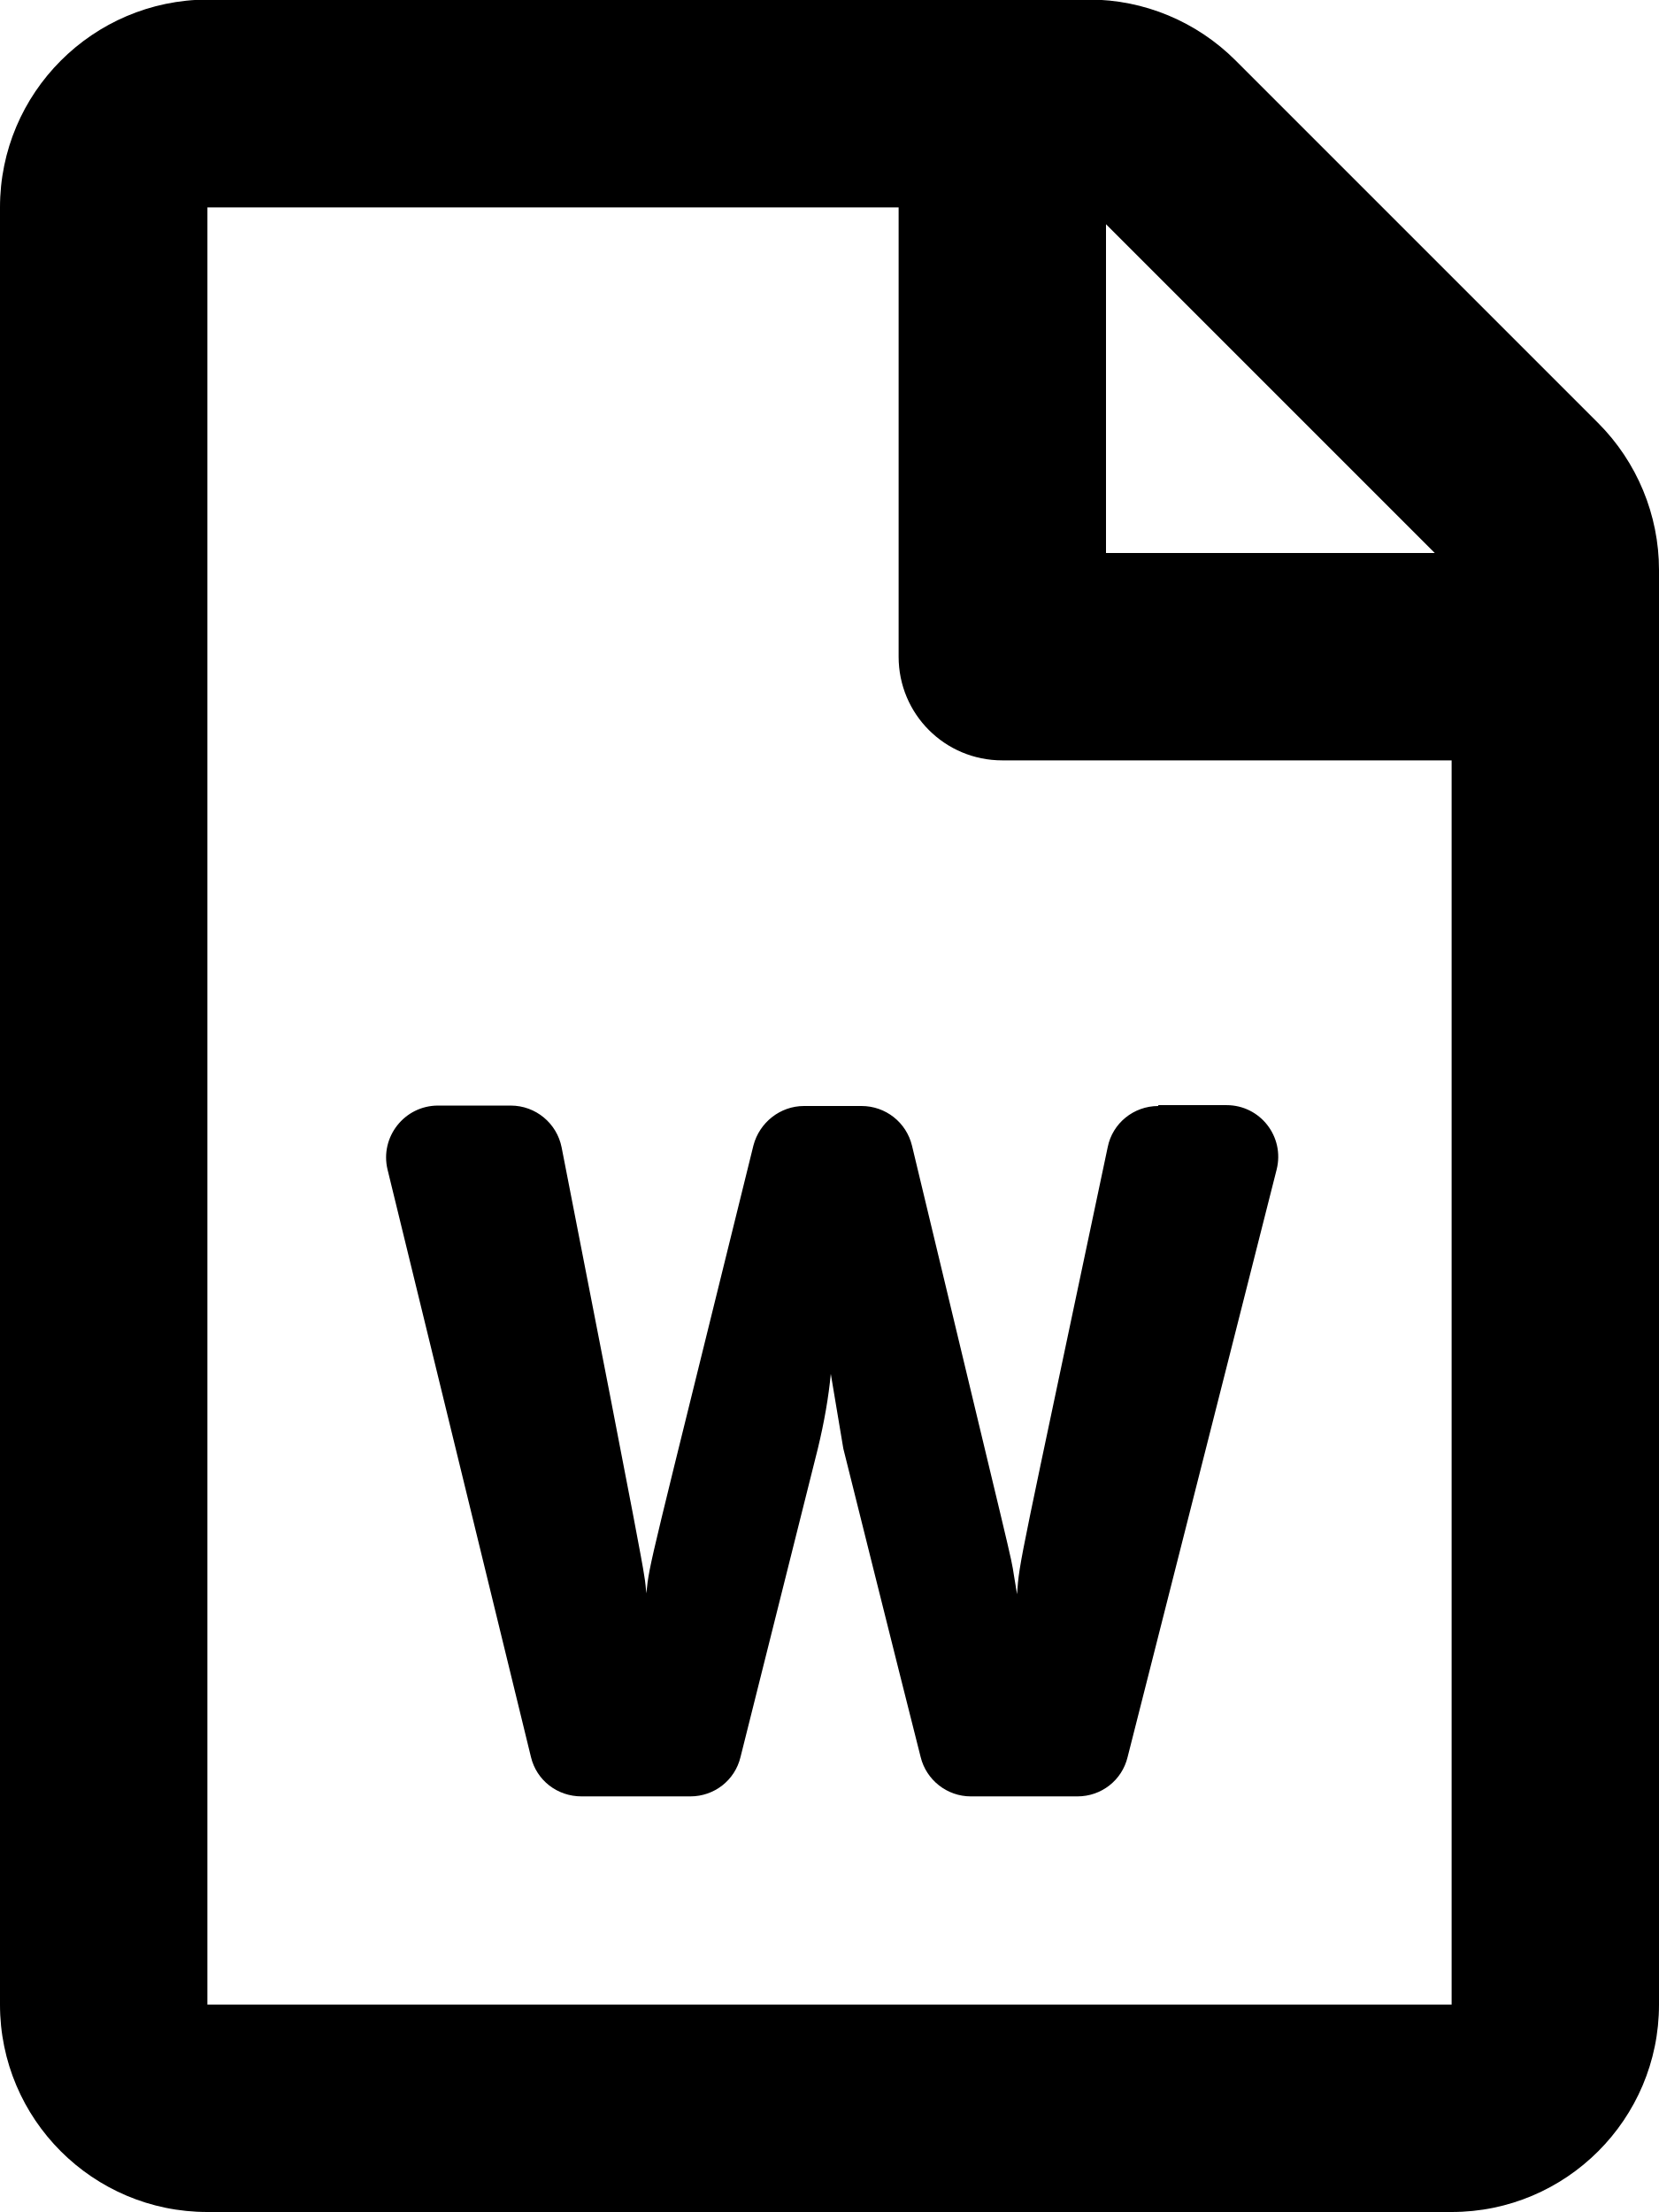
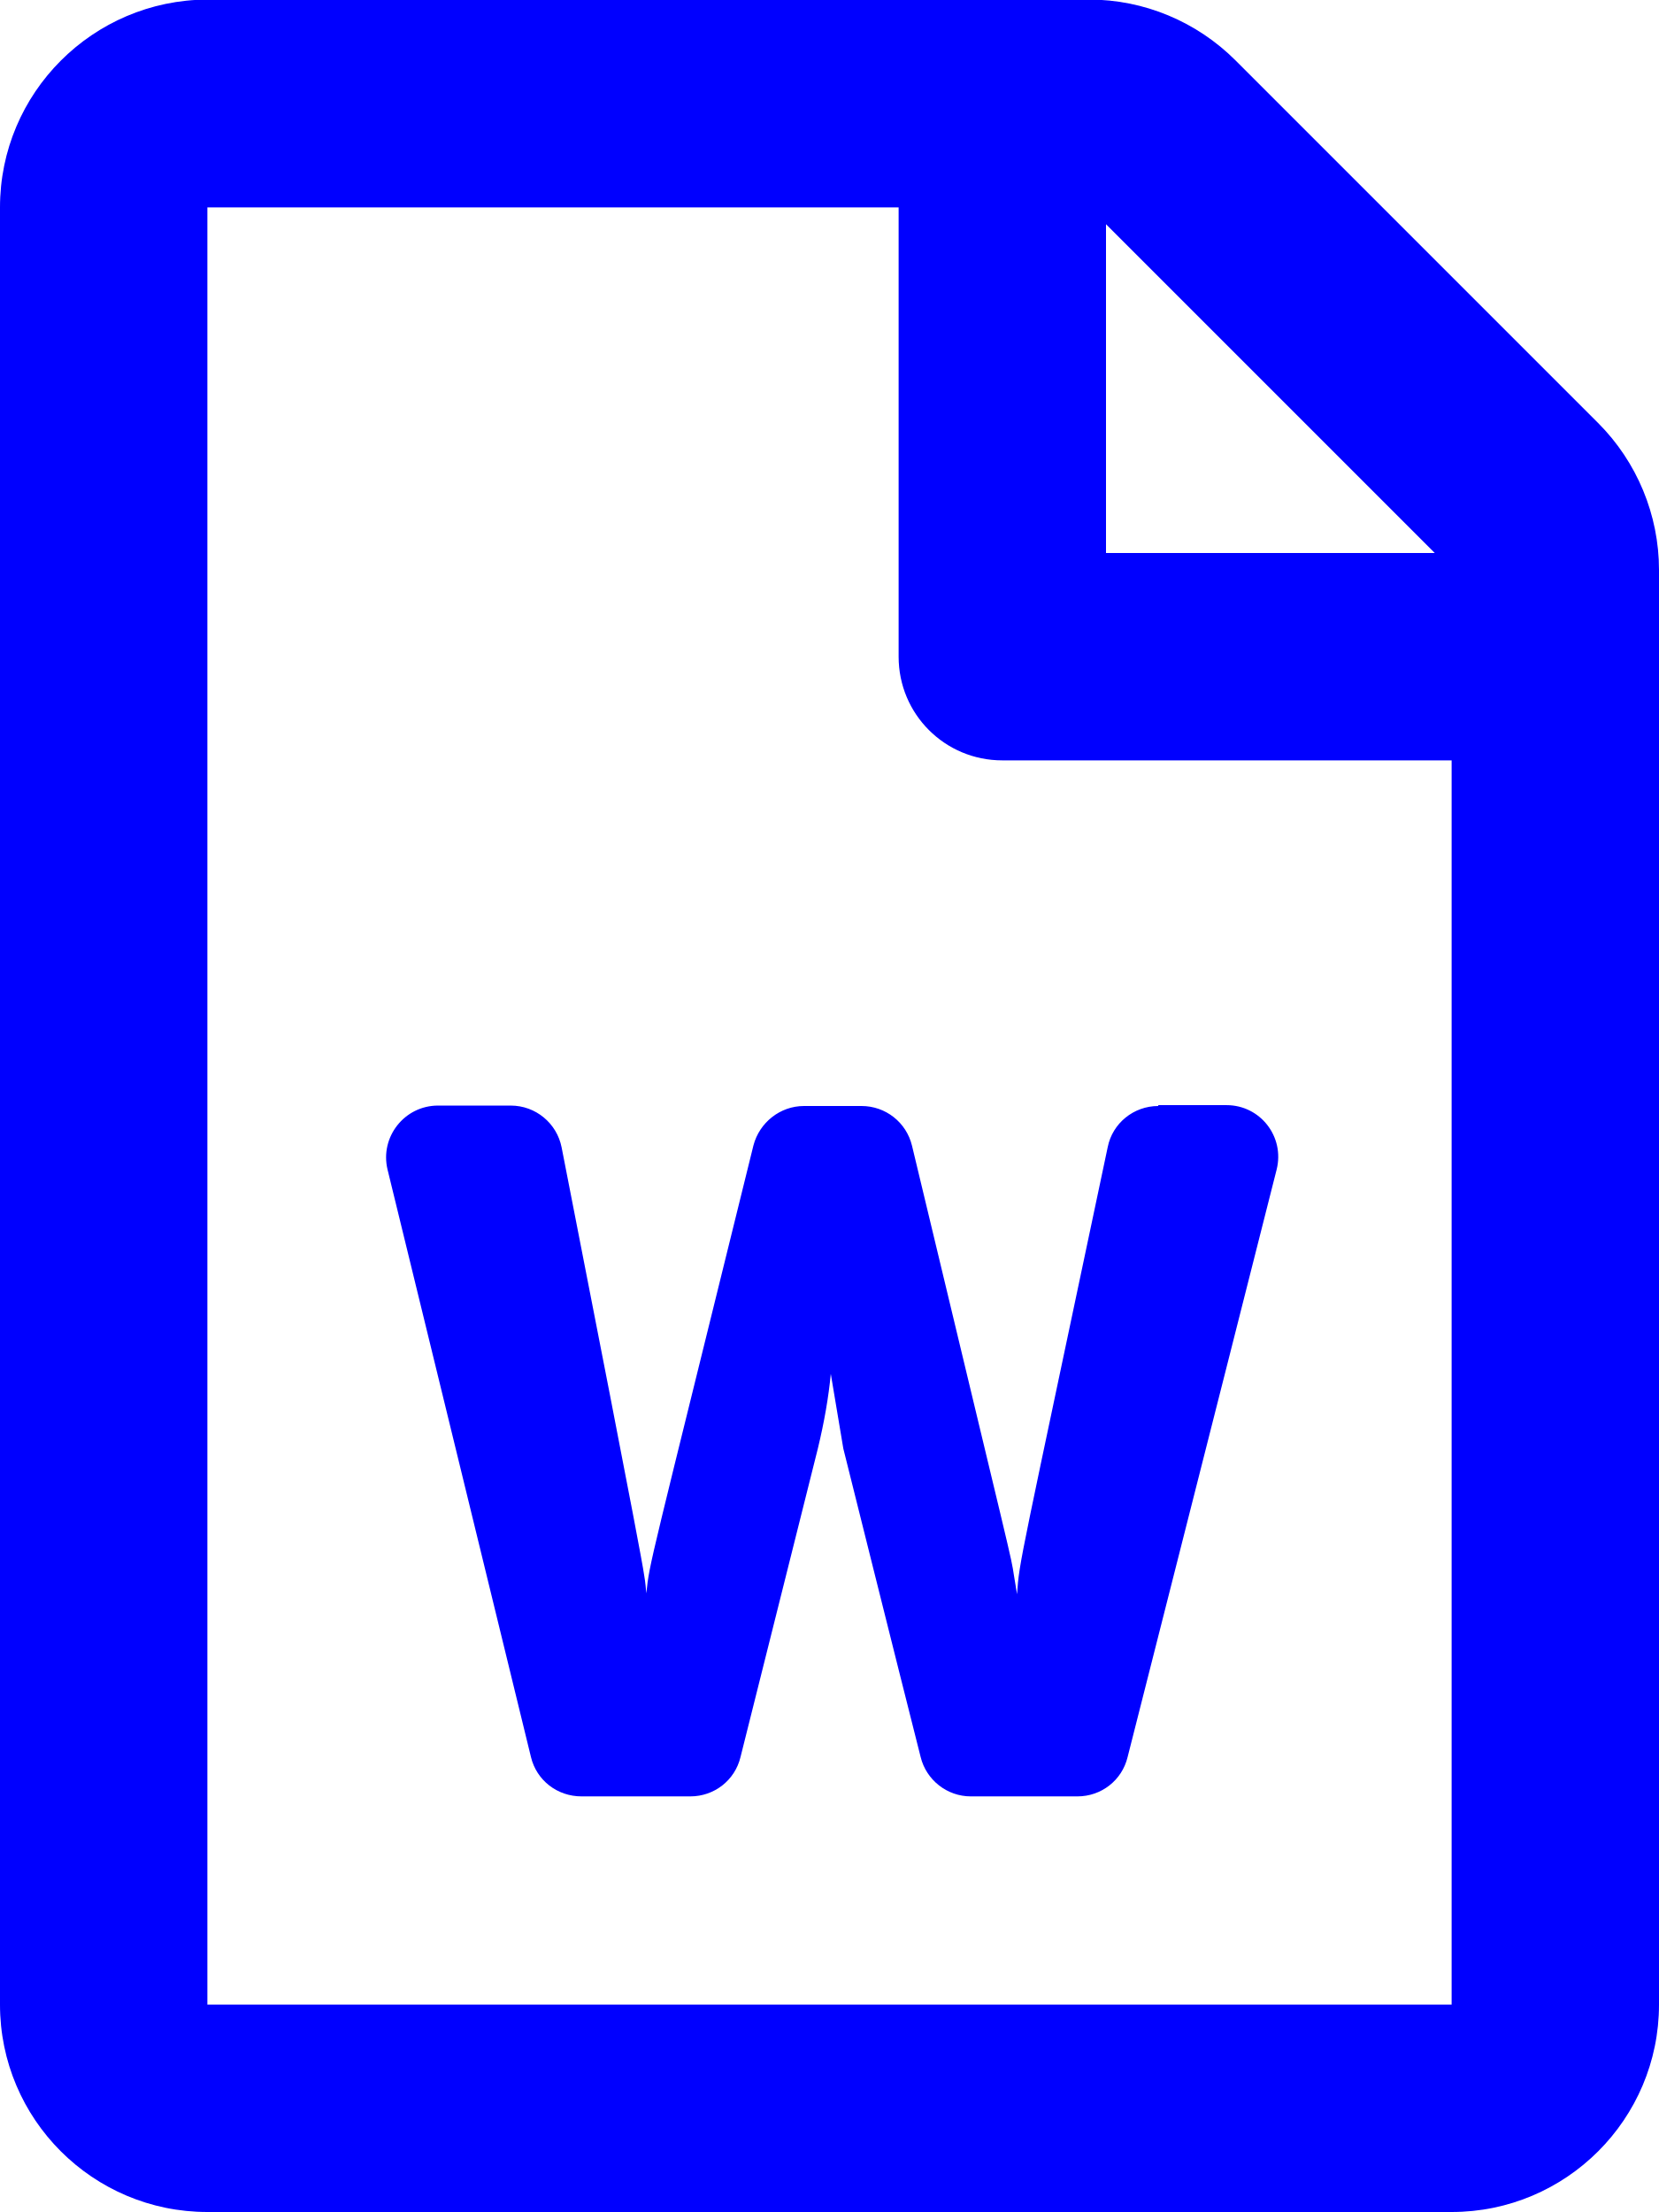
<svg xmlns="http://www.w3.org/2000/svg" viewBox="0 0 384 512">
-   <path d="M369.9 97.9L286 14C277 5 264.8-.1 252.1-.1H48C21.5 0 0 21.5 0 48v416c0 26.5 21.5 48 48 48h288c26.5 0 48-21.5 48-48V131.9c0-12.7-5.1-25-14.1-34zM332.1 128H256V51.9l76.1 76.1zM48 464V48h160v104c0 13.3 10.7 24 24 24h104v288H48zm220.1-208c-5.7 0-10.6 4-11.7 9.5-20.6 97.7-20.4 95.4-21 103.5-.2-1.2-.4-2.6-.7-4.3-.8-5.1.3.2-23.6-99.5-1.3-5.4-6.1-9.2-11.7-9.2h-13.3c-5.5 0-10.3 3.8-11.7 9.1-24.4 99-24 96.2-24.8 103.7-.1-1.1-.2-2.5-.5-4.2-.7-5.2-14.1-73.3-19.1-99-1.1-5.6-6-9.7-11.8-9.7h-16.8c-7.8 0-13.5 7.3-11.7 14.8 8 32.6 26.7 109.5 33.2 136 1.3 5.4 6.1 9.1 11.7 9.1h25.2c5.5 0 10.3-3.7 11.6-9.1l17.9-71.4c1.5-6.2 2.5-12 3-17.3l2.9 17.3c.1.4 12.6 50.5 17.9 71.4 1.3 5.3 6.1 9.1 11.6 9.1h24.7c5.5 0 10.3-3.7 11.6-9.1 20.8-81.9 30.2-119 34.5-136 1.9-7.6-3.8-14.9-11.6-14.9h-15.8z" />
+   <path fill="#0000FF" d="M369.9 97.9L286 14C277 5 264.8-.1 252.1-.1H48C21.5 0 0 21.5 0 48v416c0 26.5 21.5 48 48 48h288c26.5 0 48-21.5 48-48V131.9c0-12.7-5.1-25-14.1-34zM332.1 128H256V51.9l76.1 76.1zM48 464V48h160v104c0 13.3 10.7 24 24 24h104v288H48zm220.1-208c-5.7 0-10.6 4-11.7 9.5-20.6 97.7-20.4 95.4-21 103.5-.2-1.2-.4-2.6-.7-4.3-.8-5.1.3.2-23.6-99.5-1.3-5.4-6.1-9.2-11.7-9.2h-13.3c-5.5 0-10.3 3.8-11.7 9.1-24.4 99-24 96.2-24.8 103.7-.1-1.1-.2-2.5-.5-4.2-.7-5.2-14.1-73.3-19.1-99-1.1-5.6-6-9.7-11.8-9.7h-16.8c-7.8 0-13.5 7.3-11.7 14.8 8 32.6 26.7 109.5 33.2 136 1.3 5.4 6.1 9.1 11.7 9.1h25.2c5.5 0 10.3-3.7 11.6-9.1l17.9-71.4c1.5-6.2 2.5-12 3-17.3l2.9 17.3c.1.4 12.6 50.5 17.9 71.4 1.3 5.3 6.1 9.1 11.6 9.1h24.7c5.5 0 10.3-3.7 11.6-9.1 20.8-81.9 30.2-119 34.5-136 1.9-7.6-3.8-14.9-11.6-14.9h-15.8z" />
</svg>
